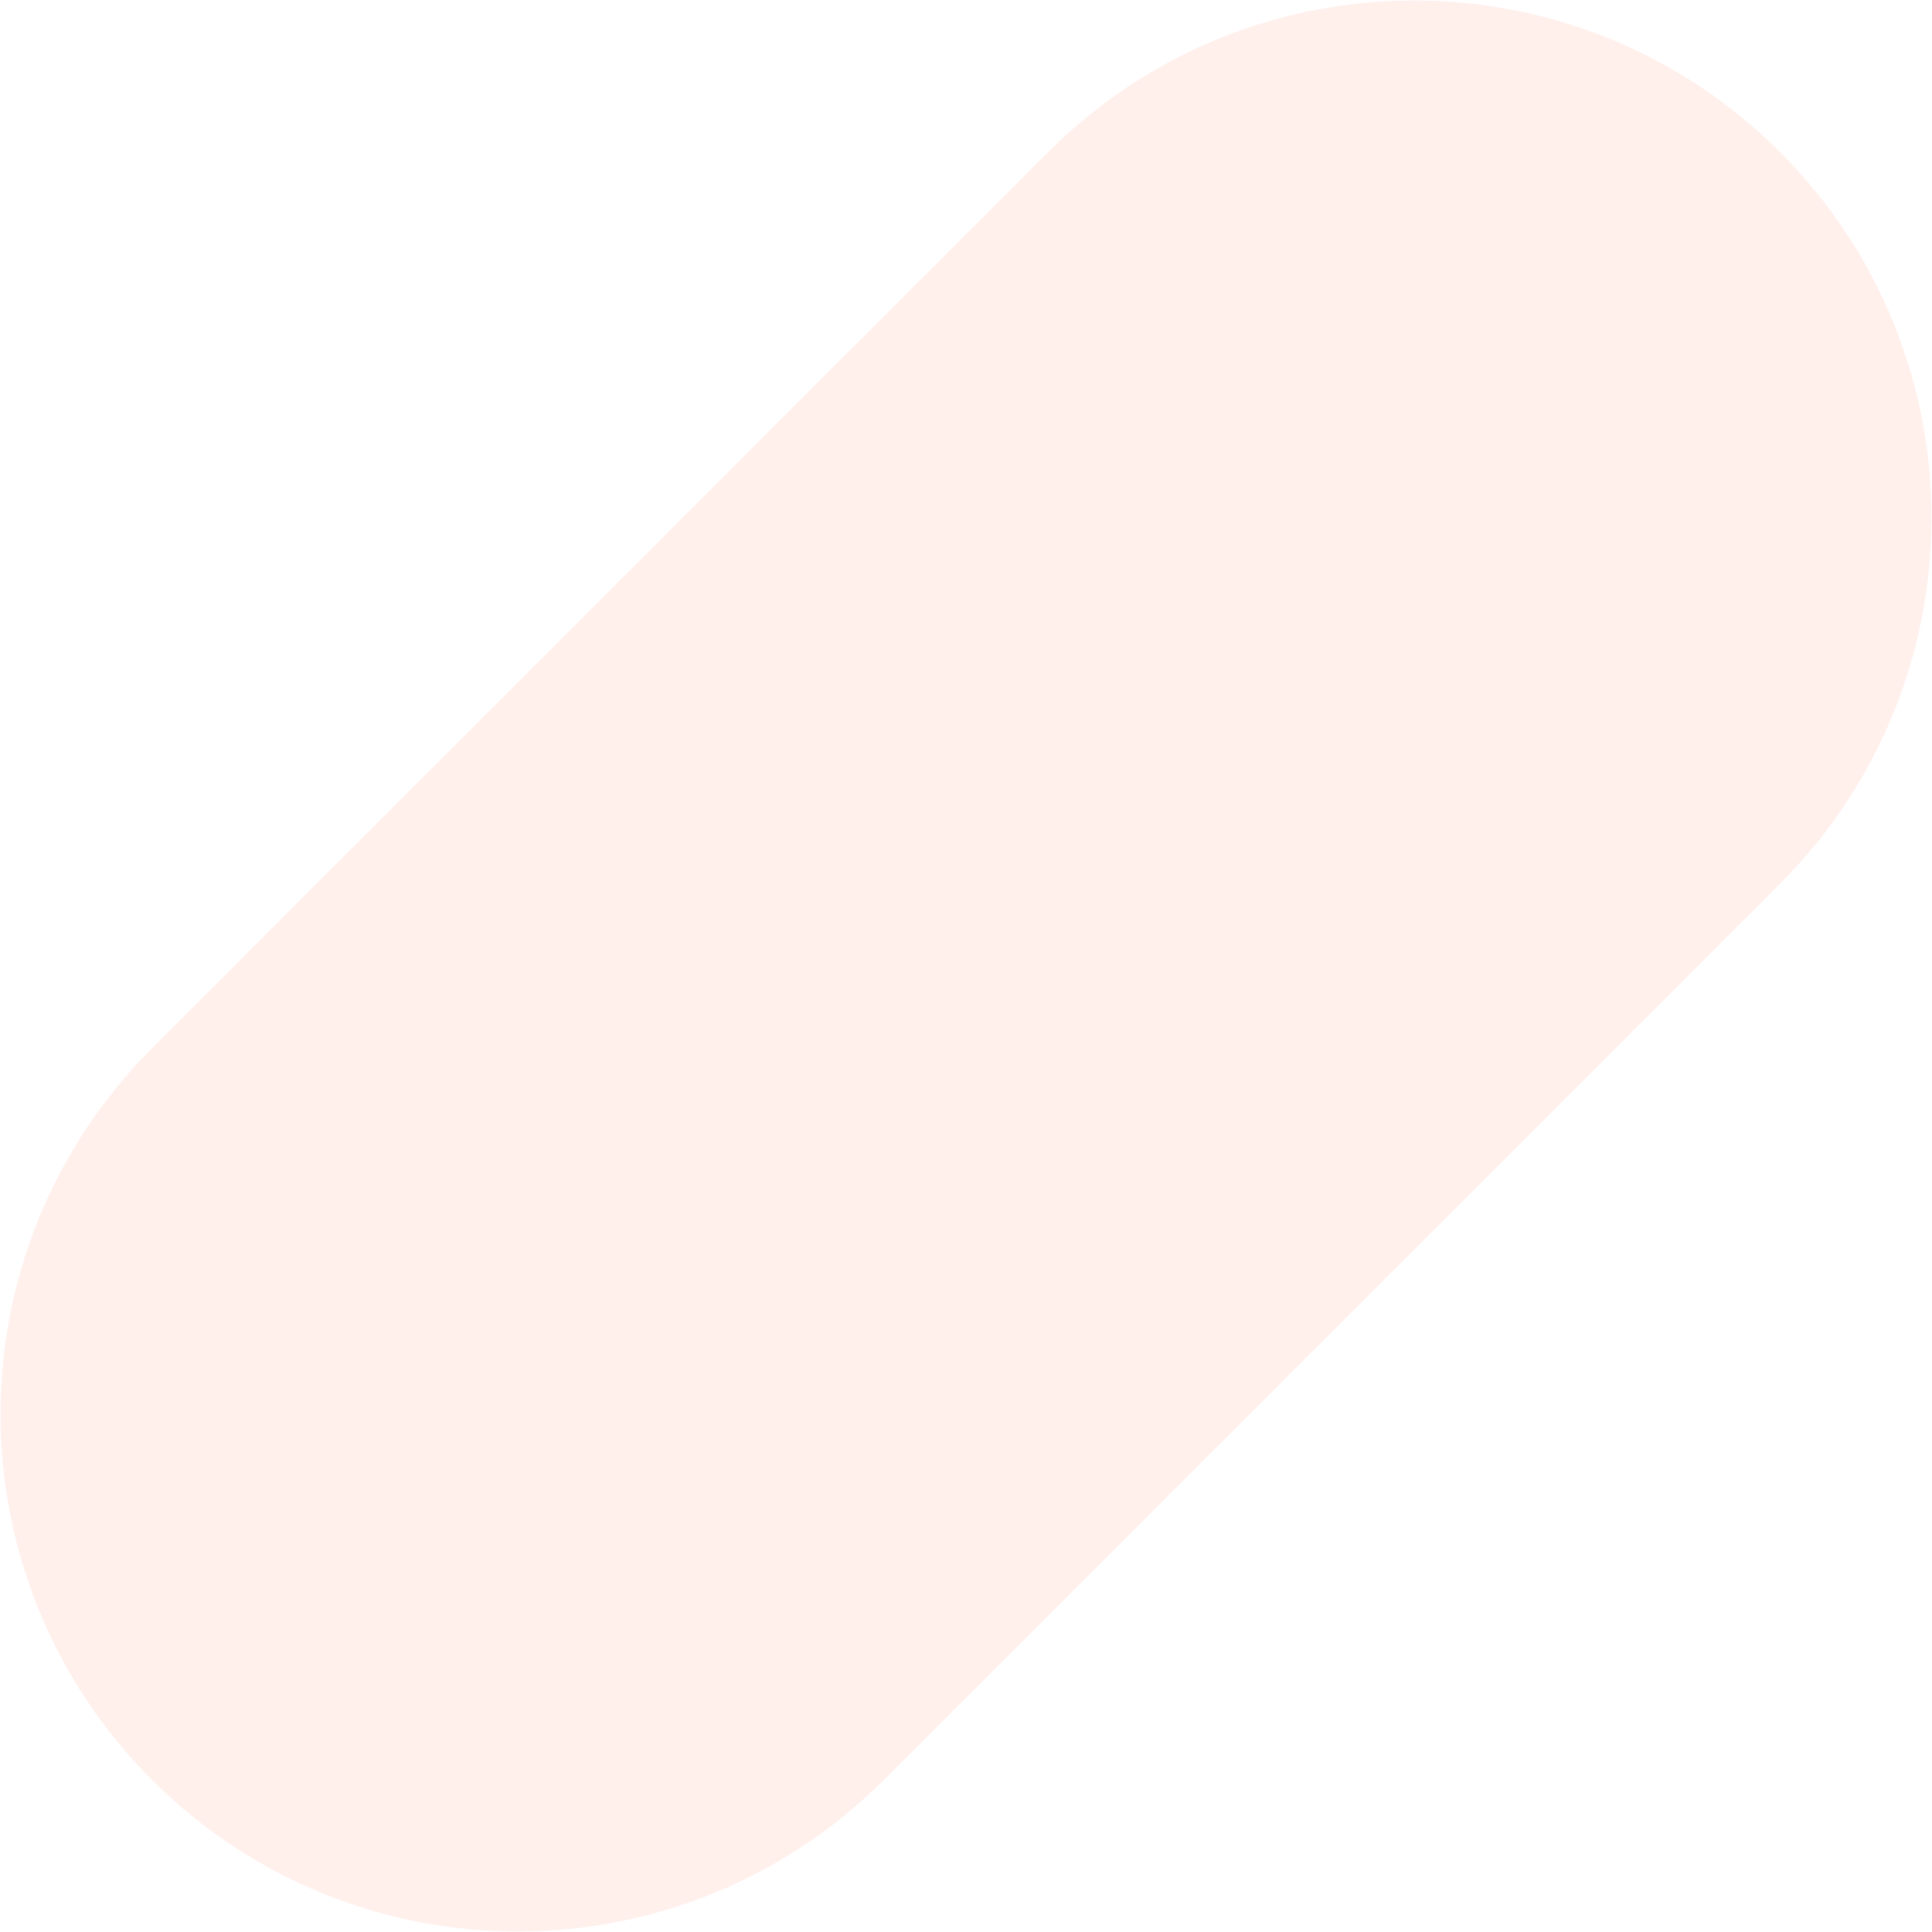
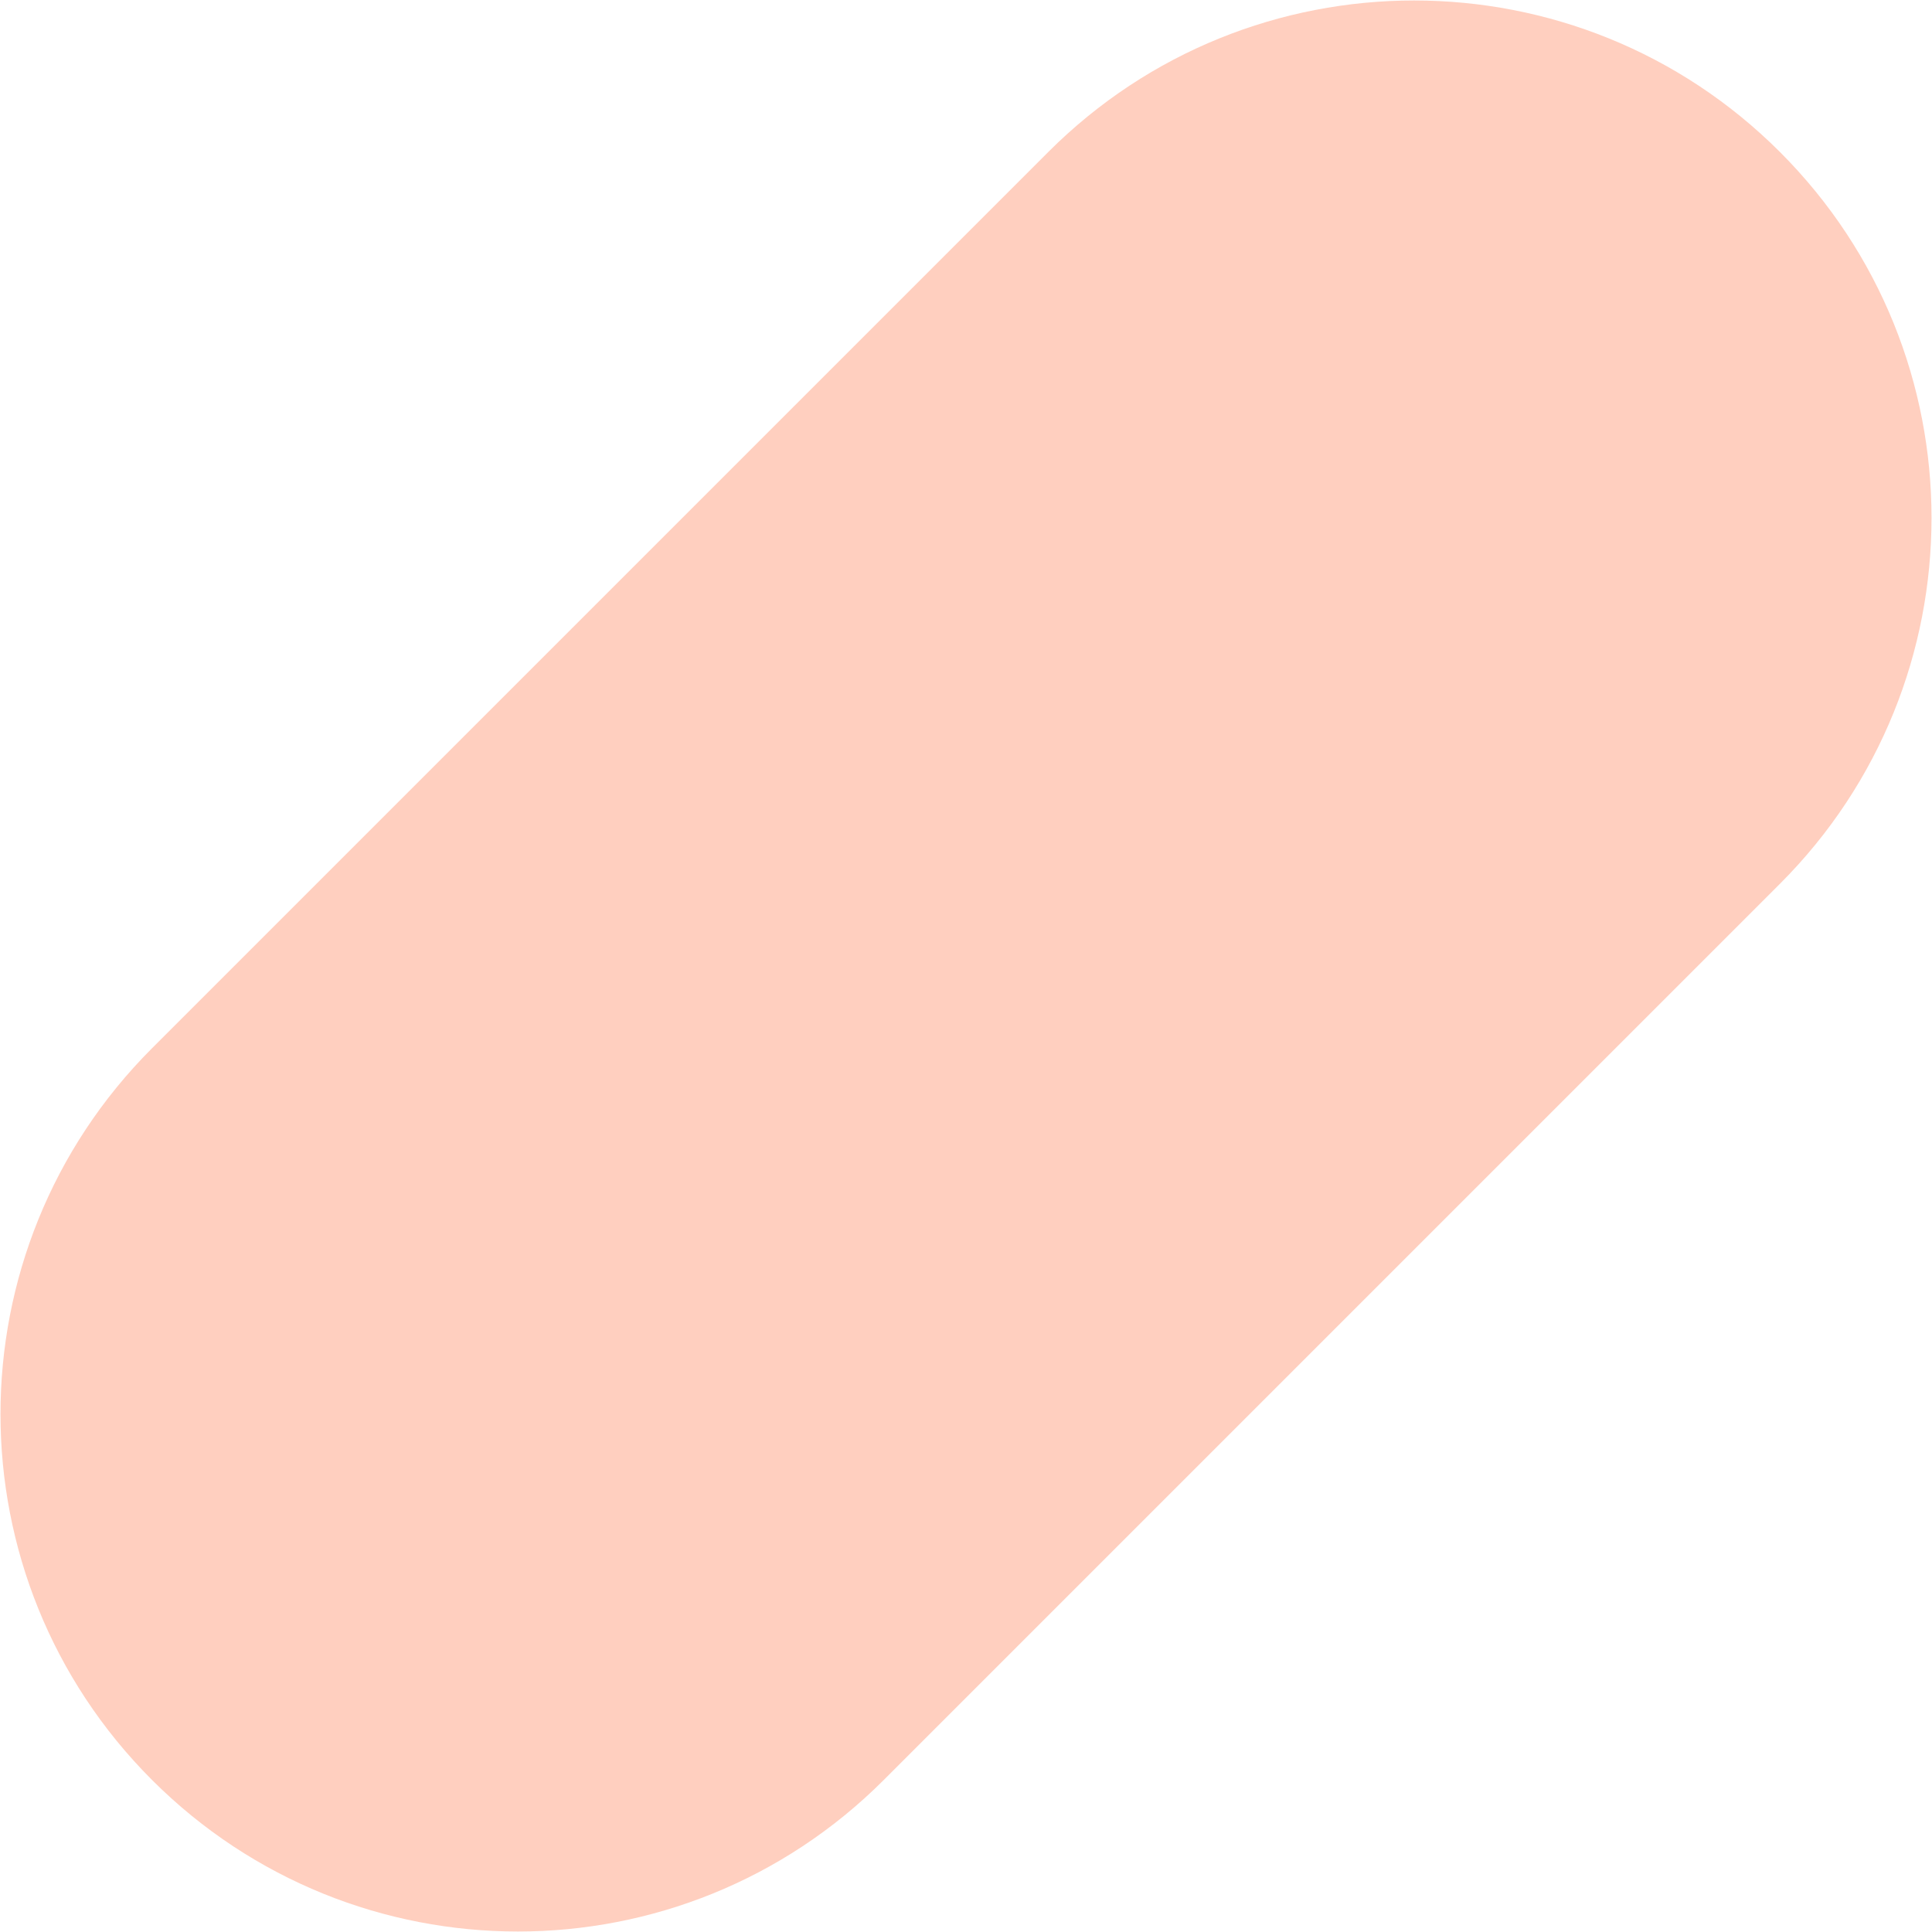
<svg xmlns="http://www.w3.org/2000/svg" width="814" height="814">
-   <rect width="436" height="970" x="774" y="-62" fill="#FFF0EC" fill-rule="evenodd" rx="218" transform="rotate(45 718.814 -291.157)" />
+   <rect width="436" height="970" x="774" y="-62" fill="#ffcfbf" fill-rule="evenodd" rx="218" transform="rotate(45 718.814 -291.157)" />
</svg>
